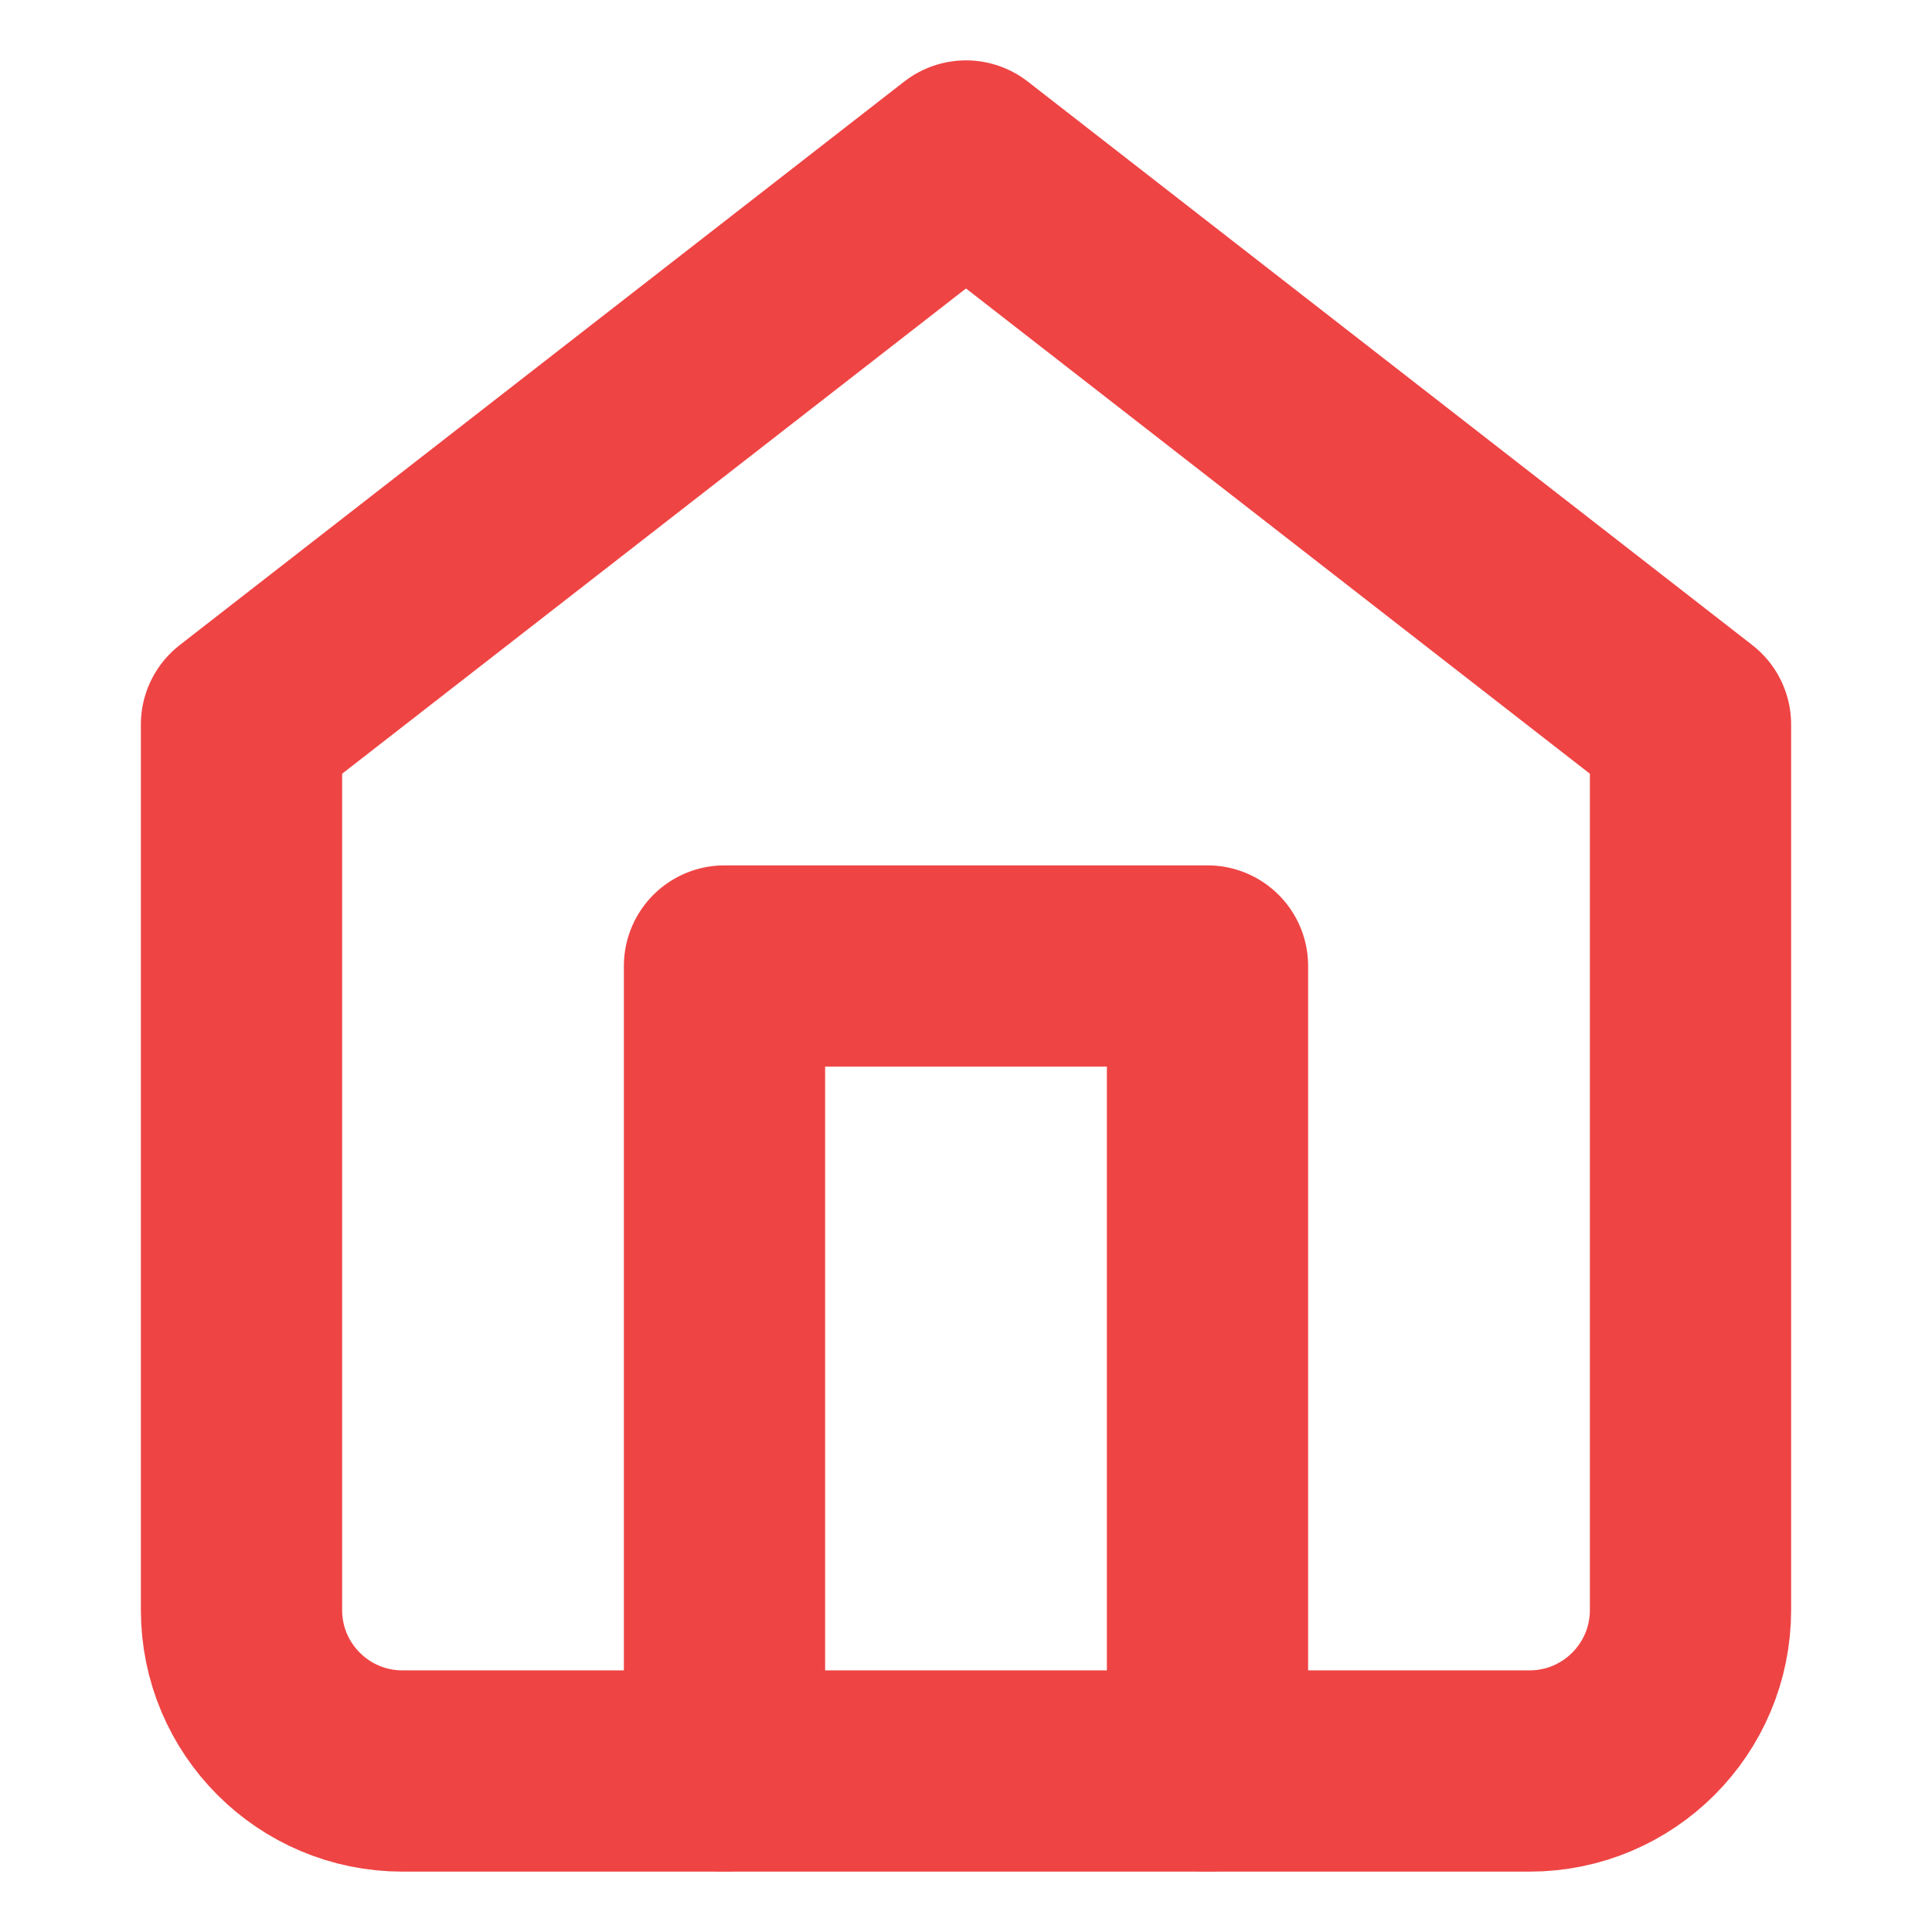
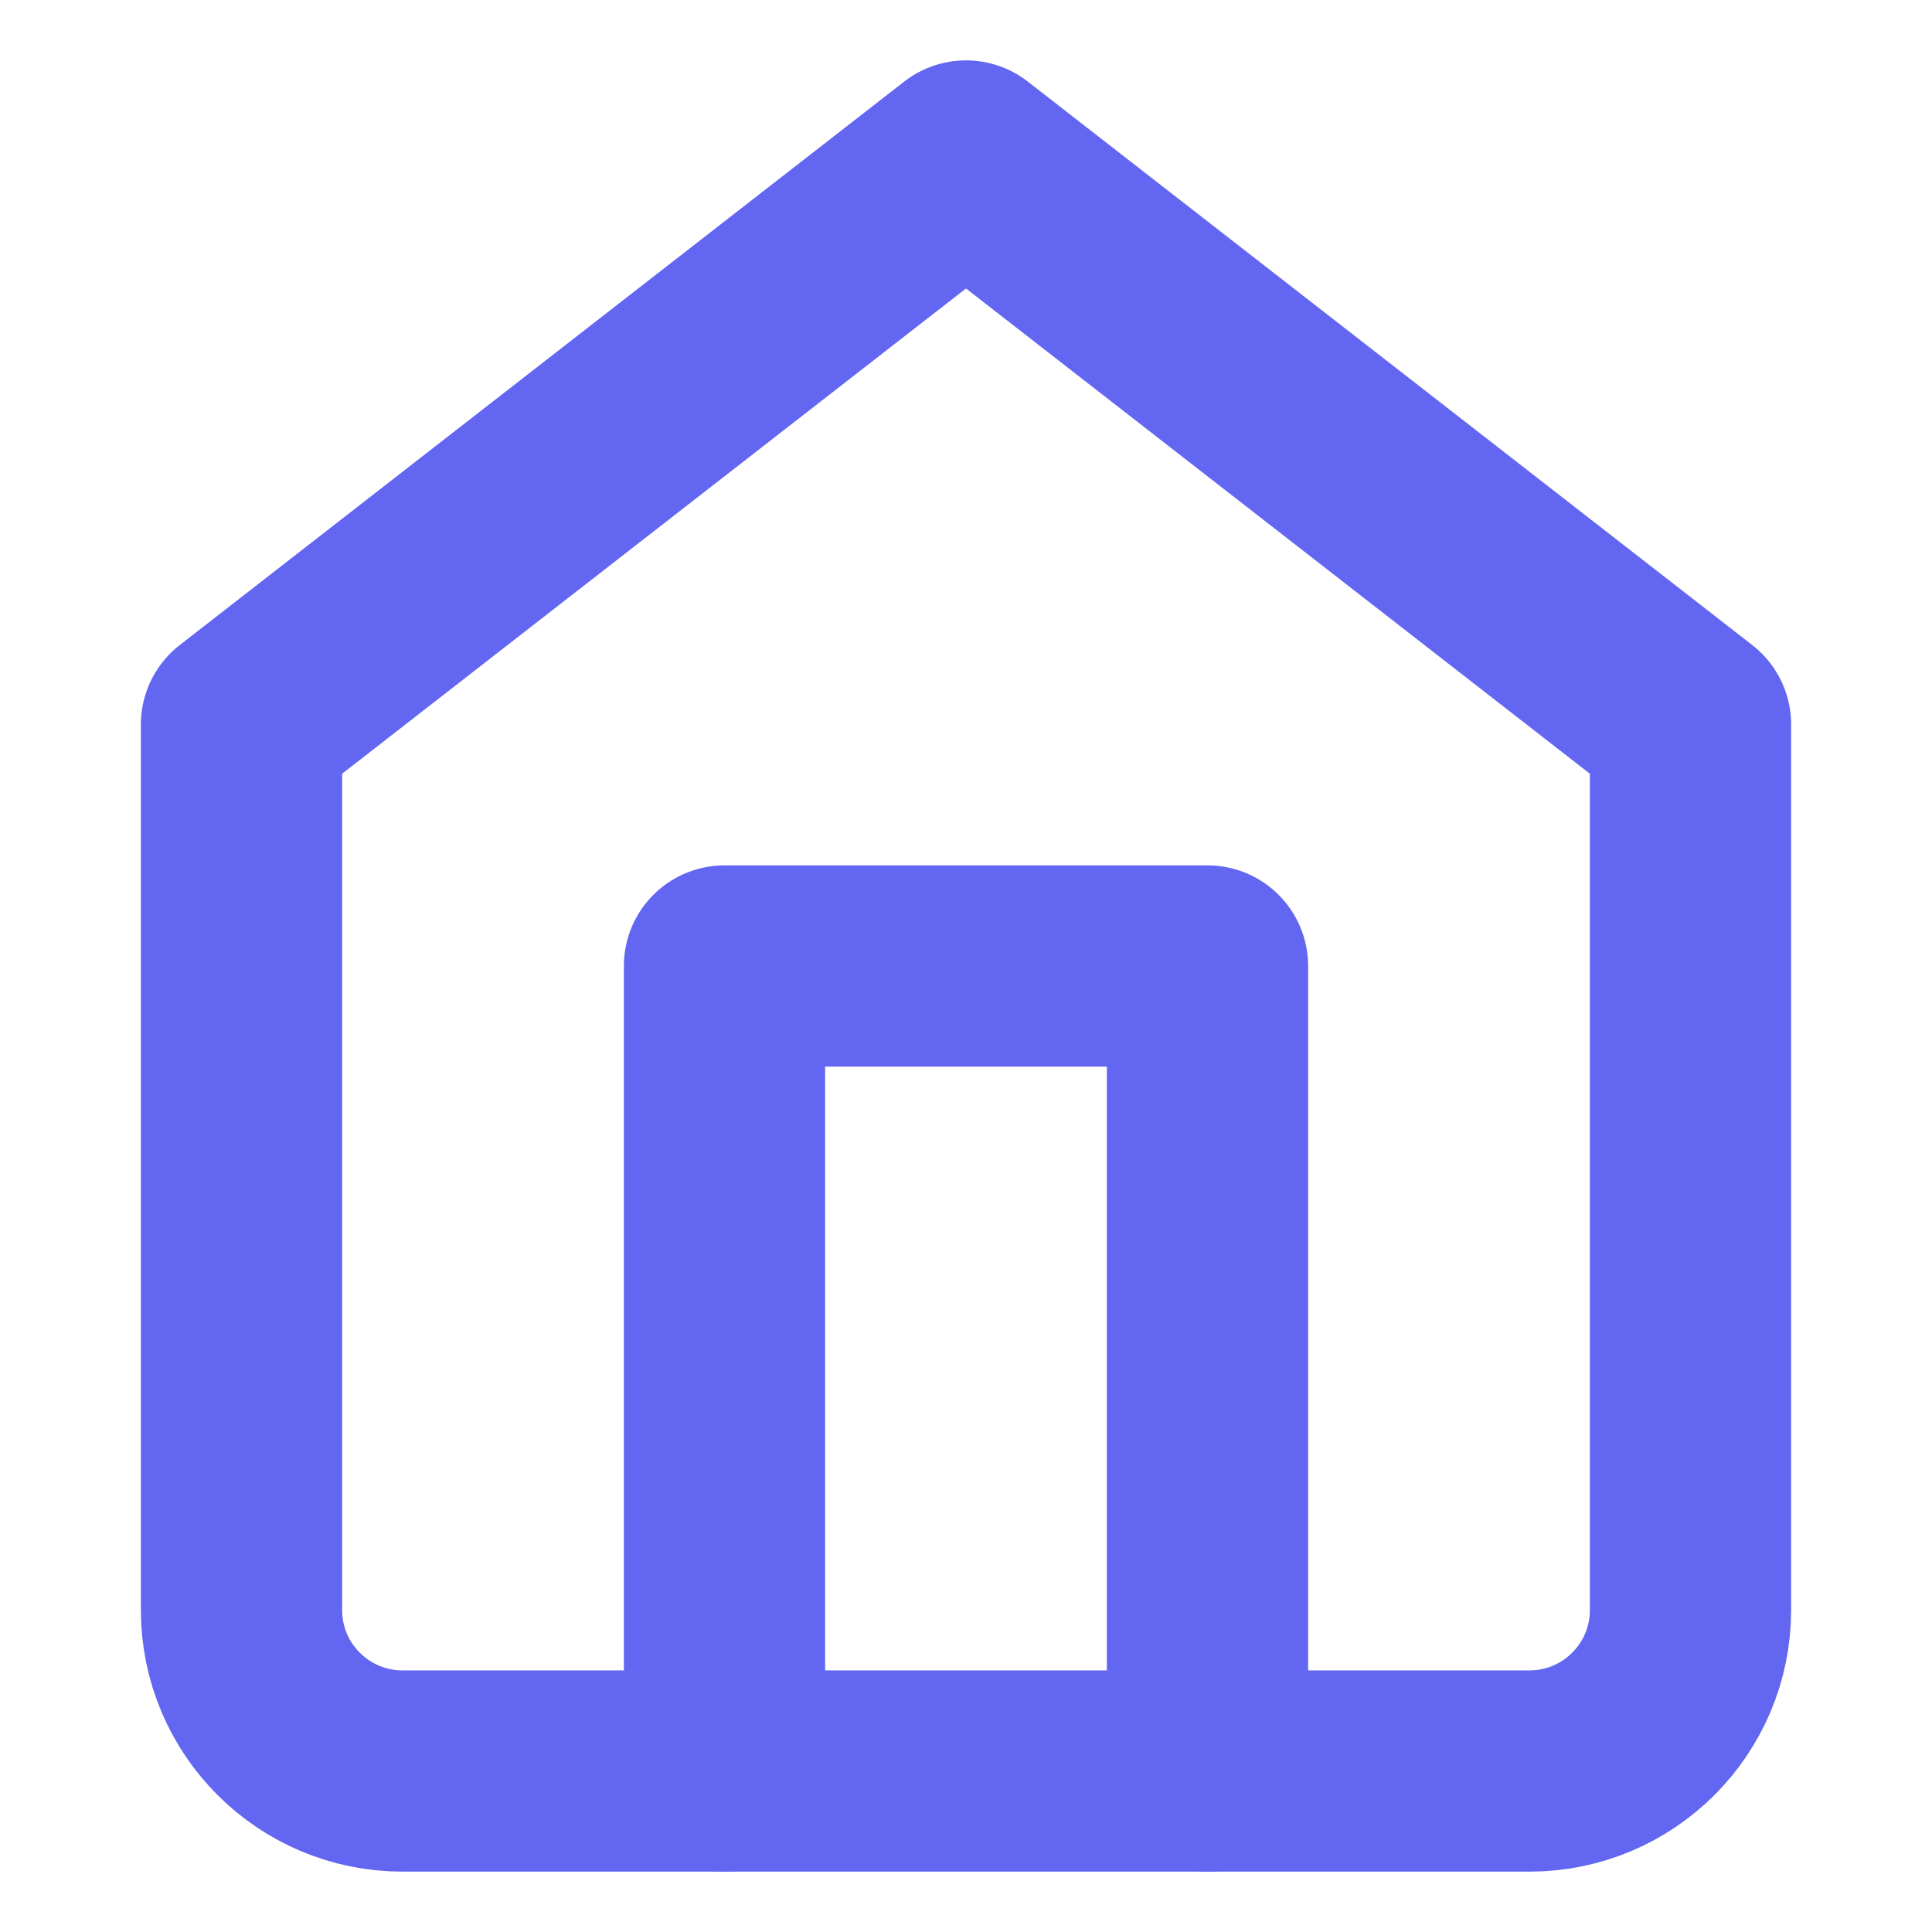
- <svg xmlns="http://www.w3.org/2000/svg" class="lucide lucide-home" width="24" height="24" viewBox="0 0 24 24" fill="none" stroke="#ef4444" stroke-width="2.5" stroke-linecap="round" stroke-linejoin="round">
+ <svg xmlns="http://www.w3.org/2000/svg" class="lucide lucide-home" width="24" height="24" viewBox="0 0 24 24" fill="none" stroke="#6366f1" stroke-width="2.5" stroke-linecap="round" stroke-linejoin="round">
  <path d="m3 9 9-7 9 7v11a2 2 0 0 1-2 2H5a2 2 0 0 1-2-2z" />
  <polyline points="9 22 9 12 15 12 15 22" />
</svg>
